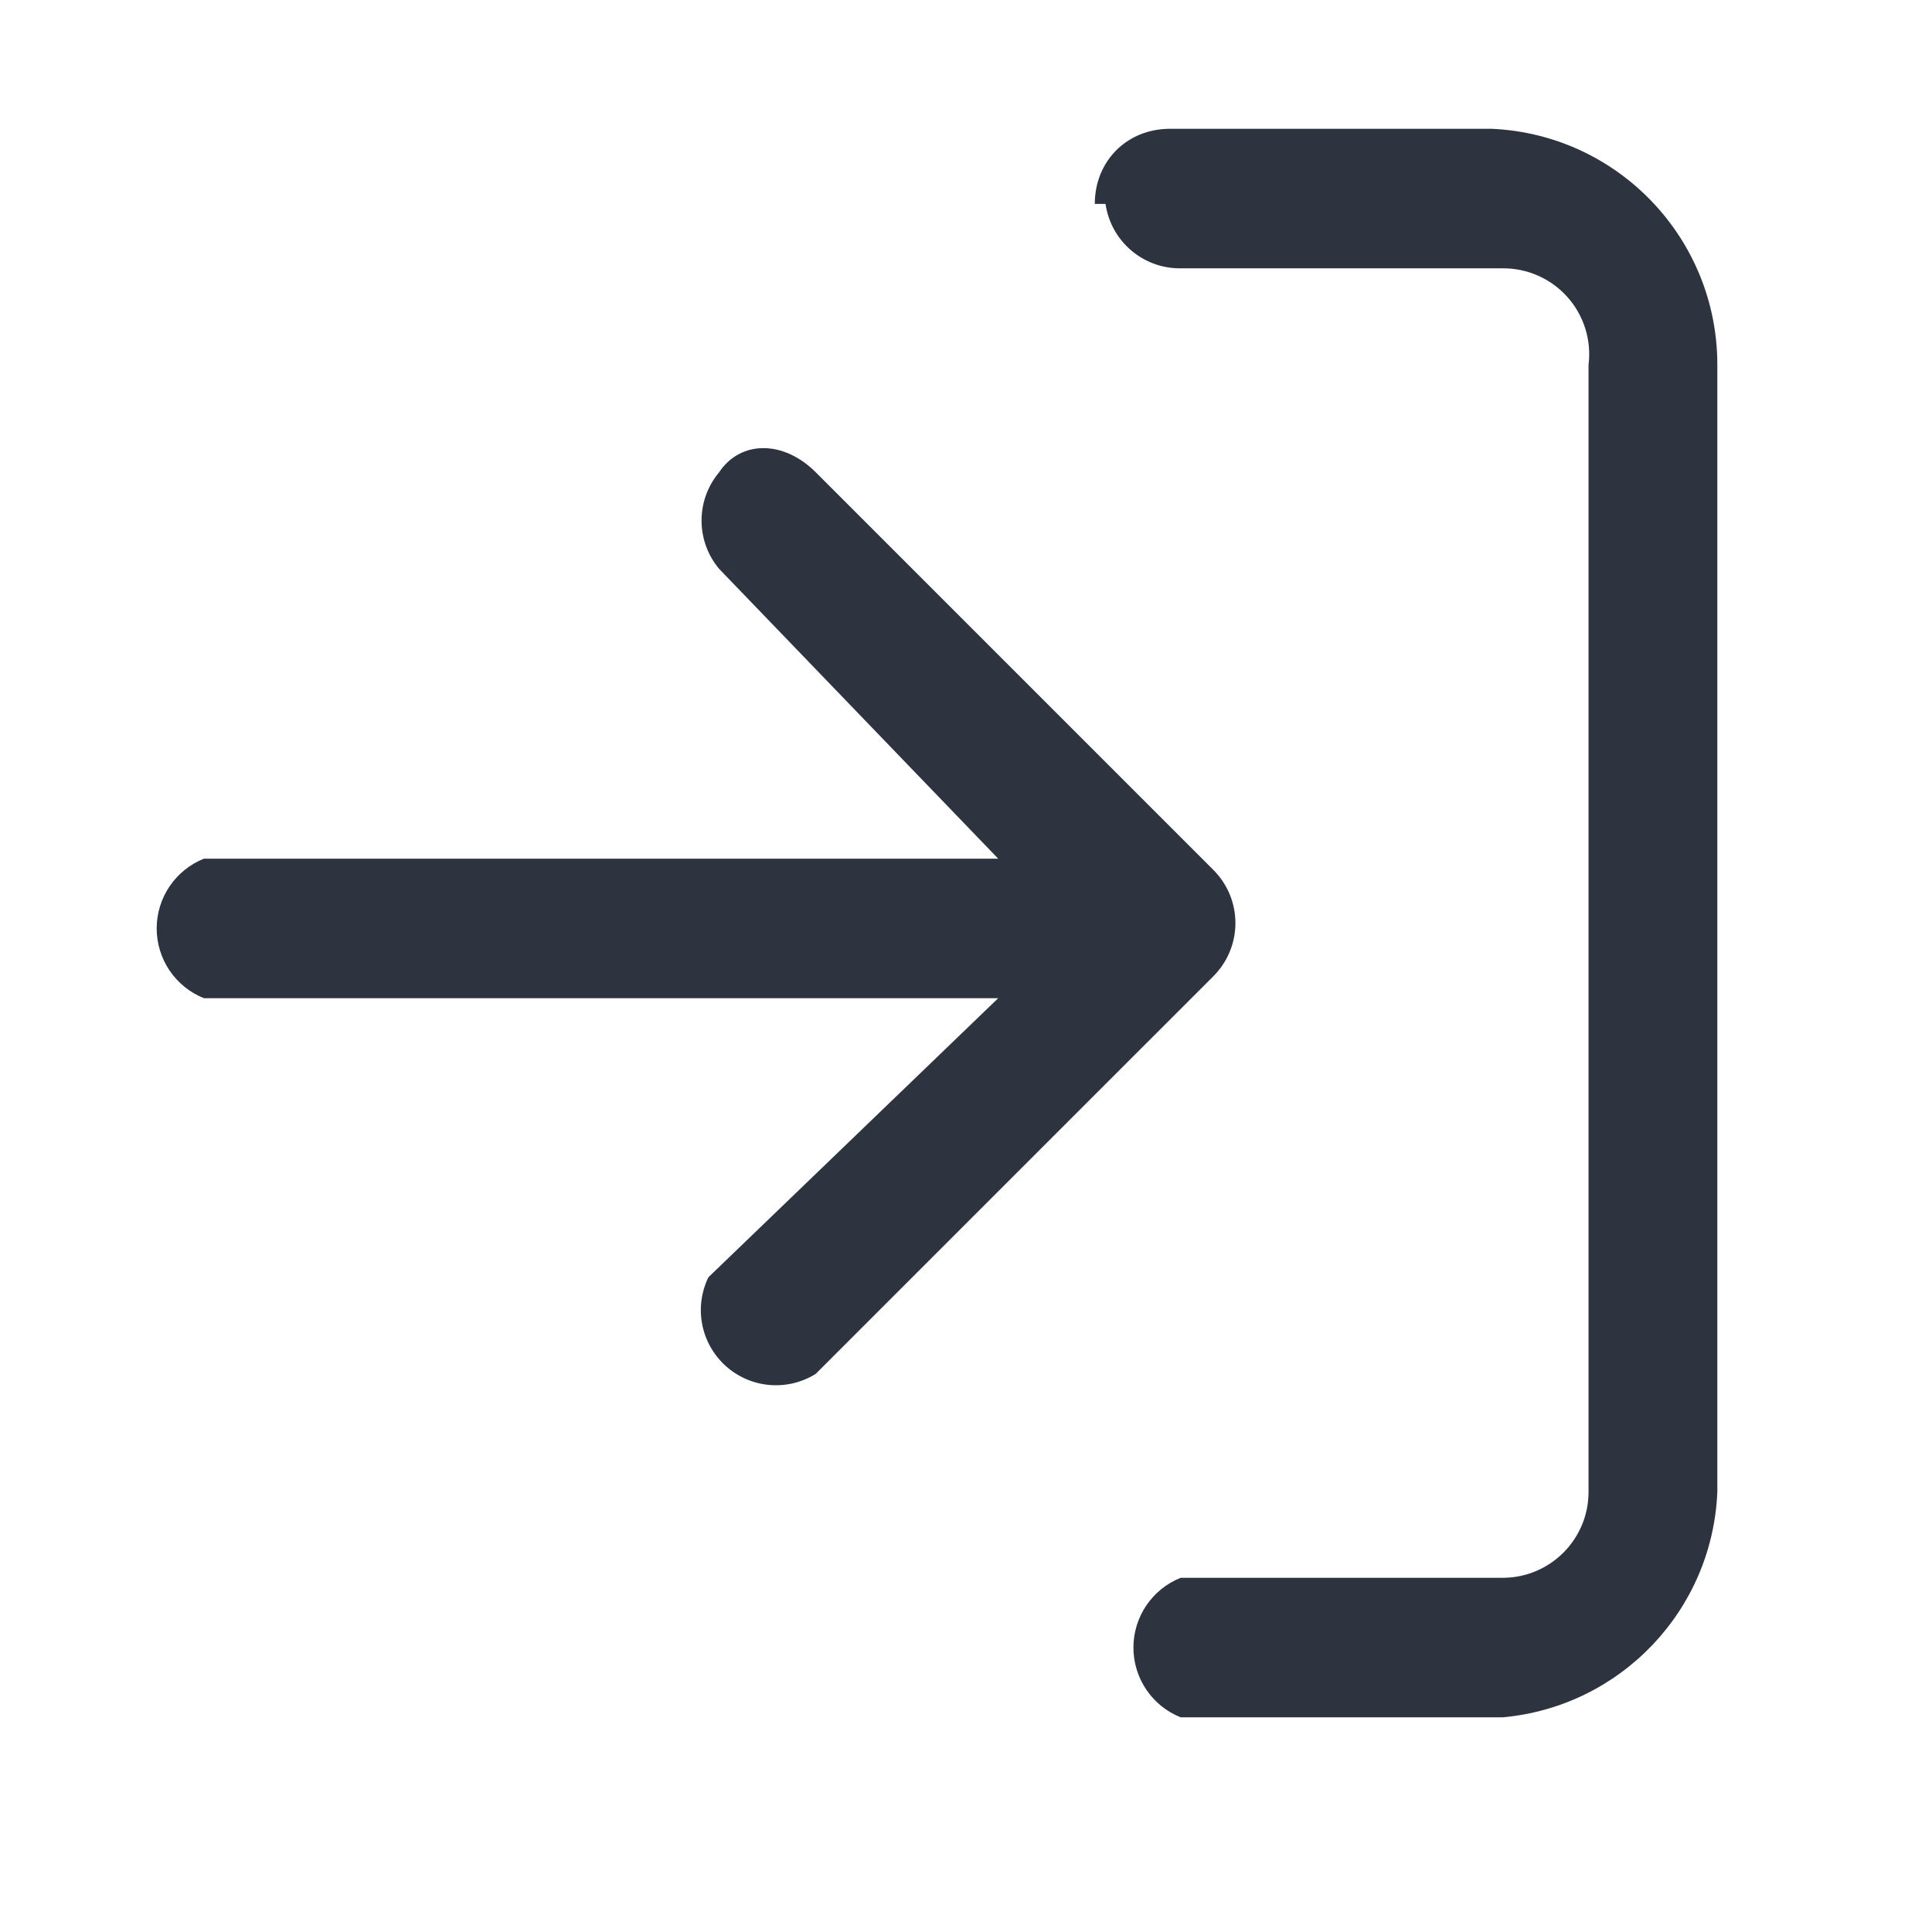
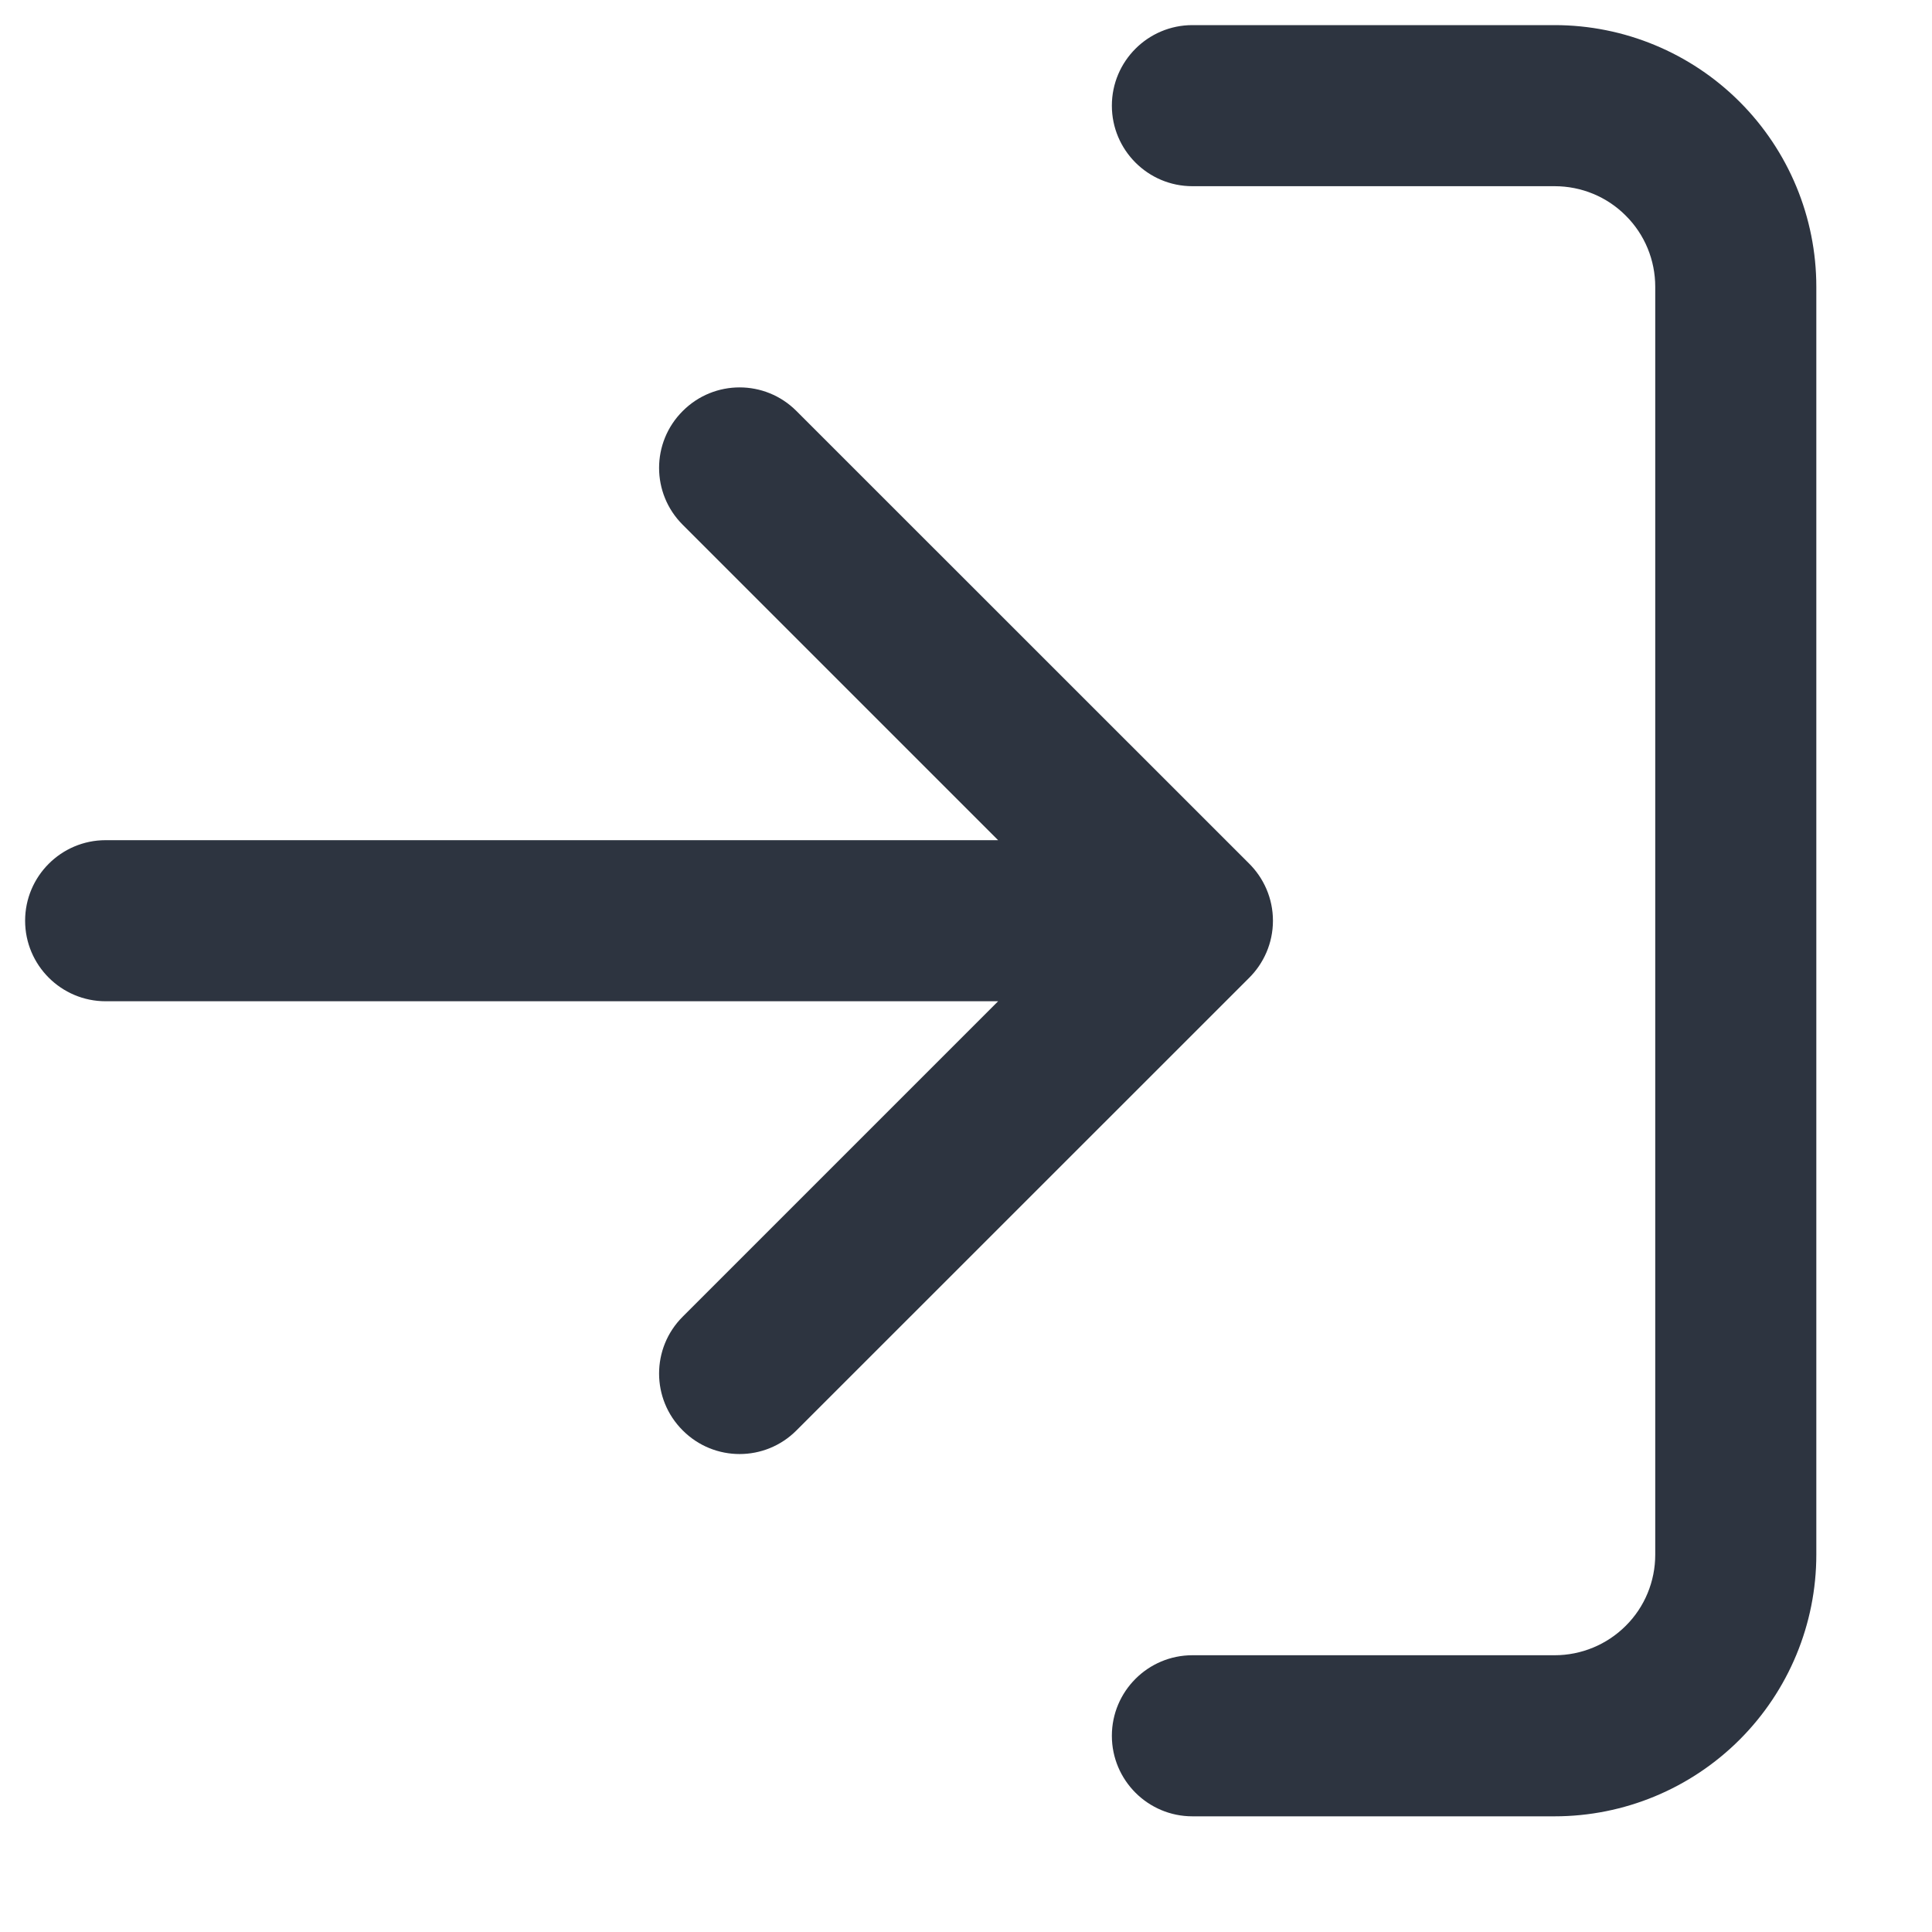
- <svg xmlns="http://www.w3.org/2000/svg" width="18" height="18" viewBox="0 0 18 18" fill="none">
-   <path fill-rule="evenodd" clip-rule="evenodd" d="M10.2 1.9c0-.4.3-.7.7-.7h3A2.2 2.2 0 0 1 16 3.4v10.5A2.2 2.2 0 0 1 14 16h-3a.7.7 0 0 1 0-1.3h3a.8.8 0 0 0 .8-.8V3.4a.8.8 0 0 0-.8-.9h-3a.7.7 0 0 1-.7-.6ZM6.7 4.4c.2-.3.6-.3.9 0l3.7 3.7a.7.7 0 0 1 0 1l-3.7 3.7a.7.7 0 0 1-1-.9l2.7-2.6H1.9a.7.7 0 0 1 0-1.3h7.4L6.7 5.3a.7.7 0 0 1 0-.9Z" fill="#2D3440" />
+ <svg xmlns="http://www.w3.org/2000/svg" width="16" height="16" viewBox="0 0 16 16" fill="none">
+   <path fill-rule="evenodd" clip-rule="evenodd" d="M9.208 0.875C9.208 0.507 9.507 0.208 9.875 0.208H12.875C13.45 0.208 14.001 0.437 14.407 0.843C14.813 1.249 15.042 1.8 15.042 2.375V12.875C15.042 13.45 14.813 14.001 14.407 14.407C14.001 14.813 13.45 15.042 12.875 15.042H9.875C9.507 15.042 9.208 14.743 9.208 14.375C9.208 14.007 9.507 13.708 9.875 13.708H12.875C13.096 13.708 13.308 13.62 13.464 13.464C13.621 13.308 13.708 13.096 13.708 12.875V2.375C13.708 2.154 13.621 1.942 13.464 1.786C13.308 1.629 13.096 1.542 12.875 1.542H9.875C9.507 1.542 9.208 1.243 9.208 0.875ZM5.654 3.404C5.914 3.143 6.336 3.143 6.596 3.404L10.342 7.149C10.465 7.27 10.542 7.439 10.542 7.625C10.542 7.811 10.465 7.98 10.342 8.101L6.596 11.846C6.336 12.107 5.914 12.107 5.654 11.846C5.393 11.586 5.393 11.164 5.654 10.904L8.266 8.292H0.875C0.507 8.292 0.208 7.993 0.208 7.625C0.208 7.257 0.507 6.958 0.875 6.958H8.266L5.654 4.346C5.393 4.086 5.393 3.664 5.654 3.404Z" fill="#2D3440" />
</svg>
